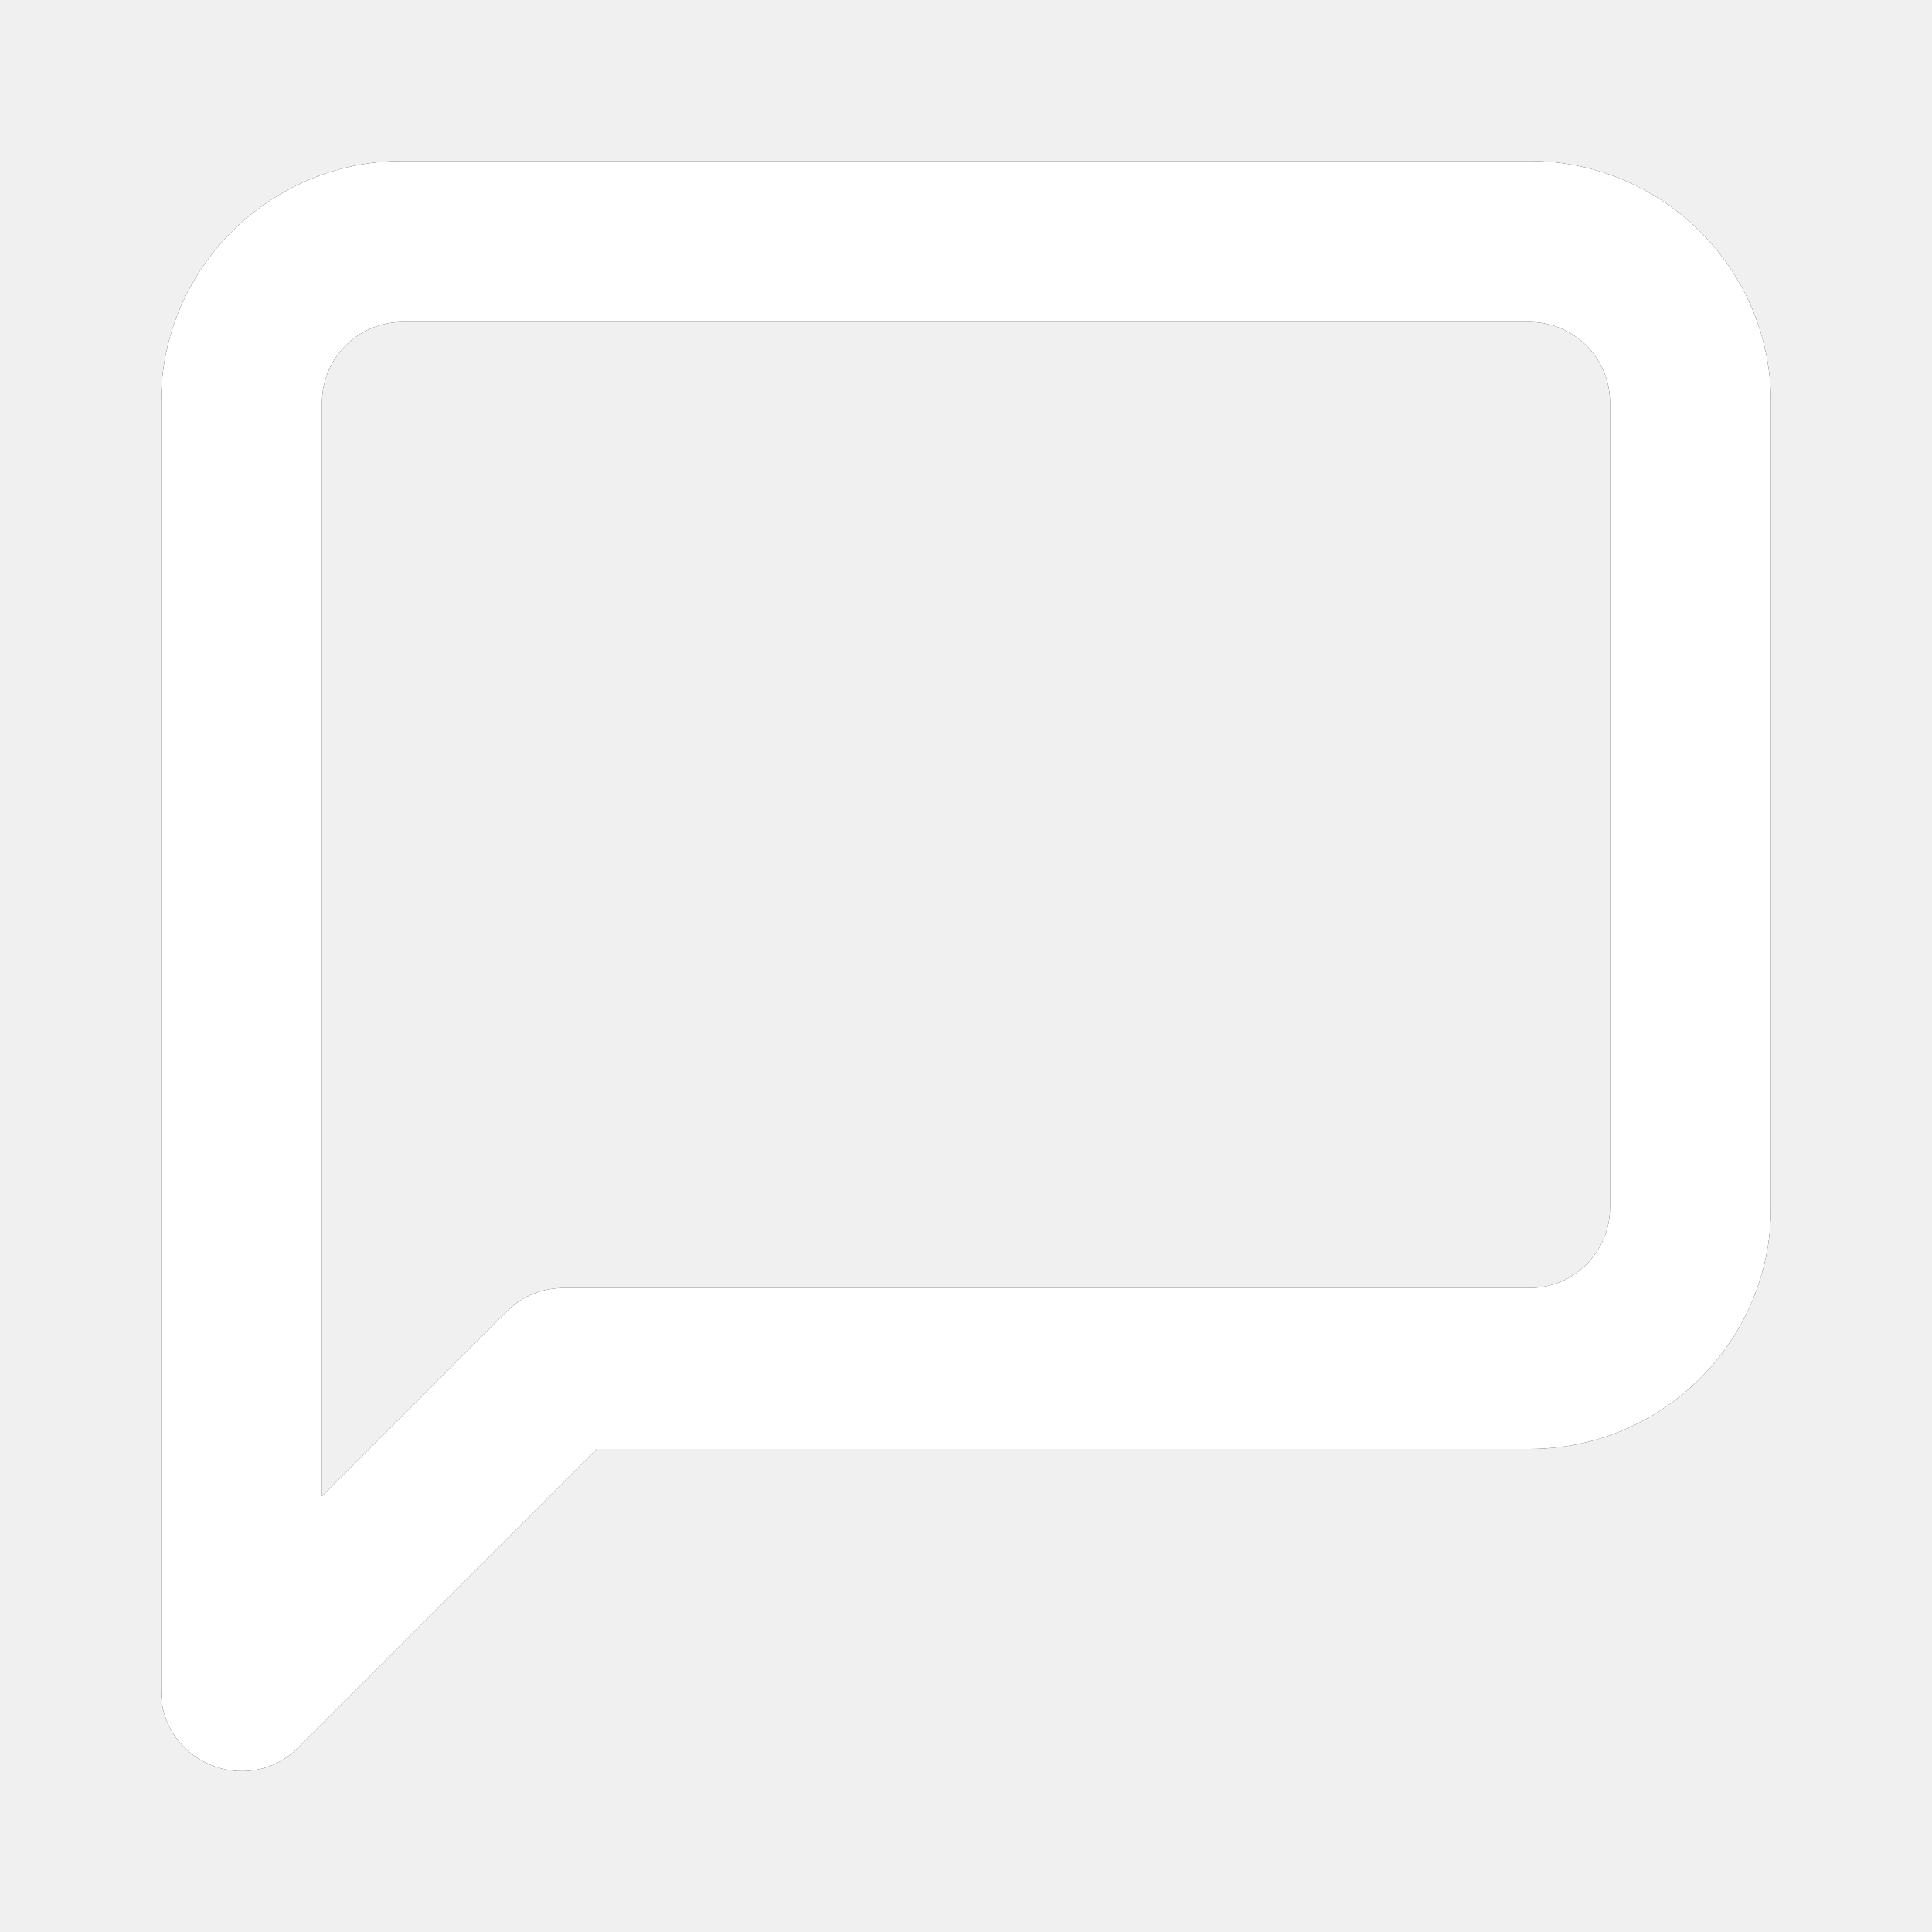
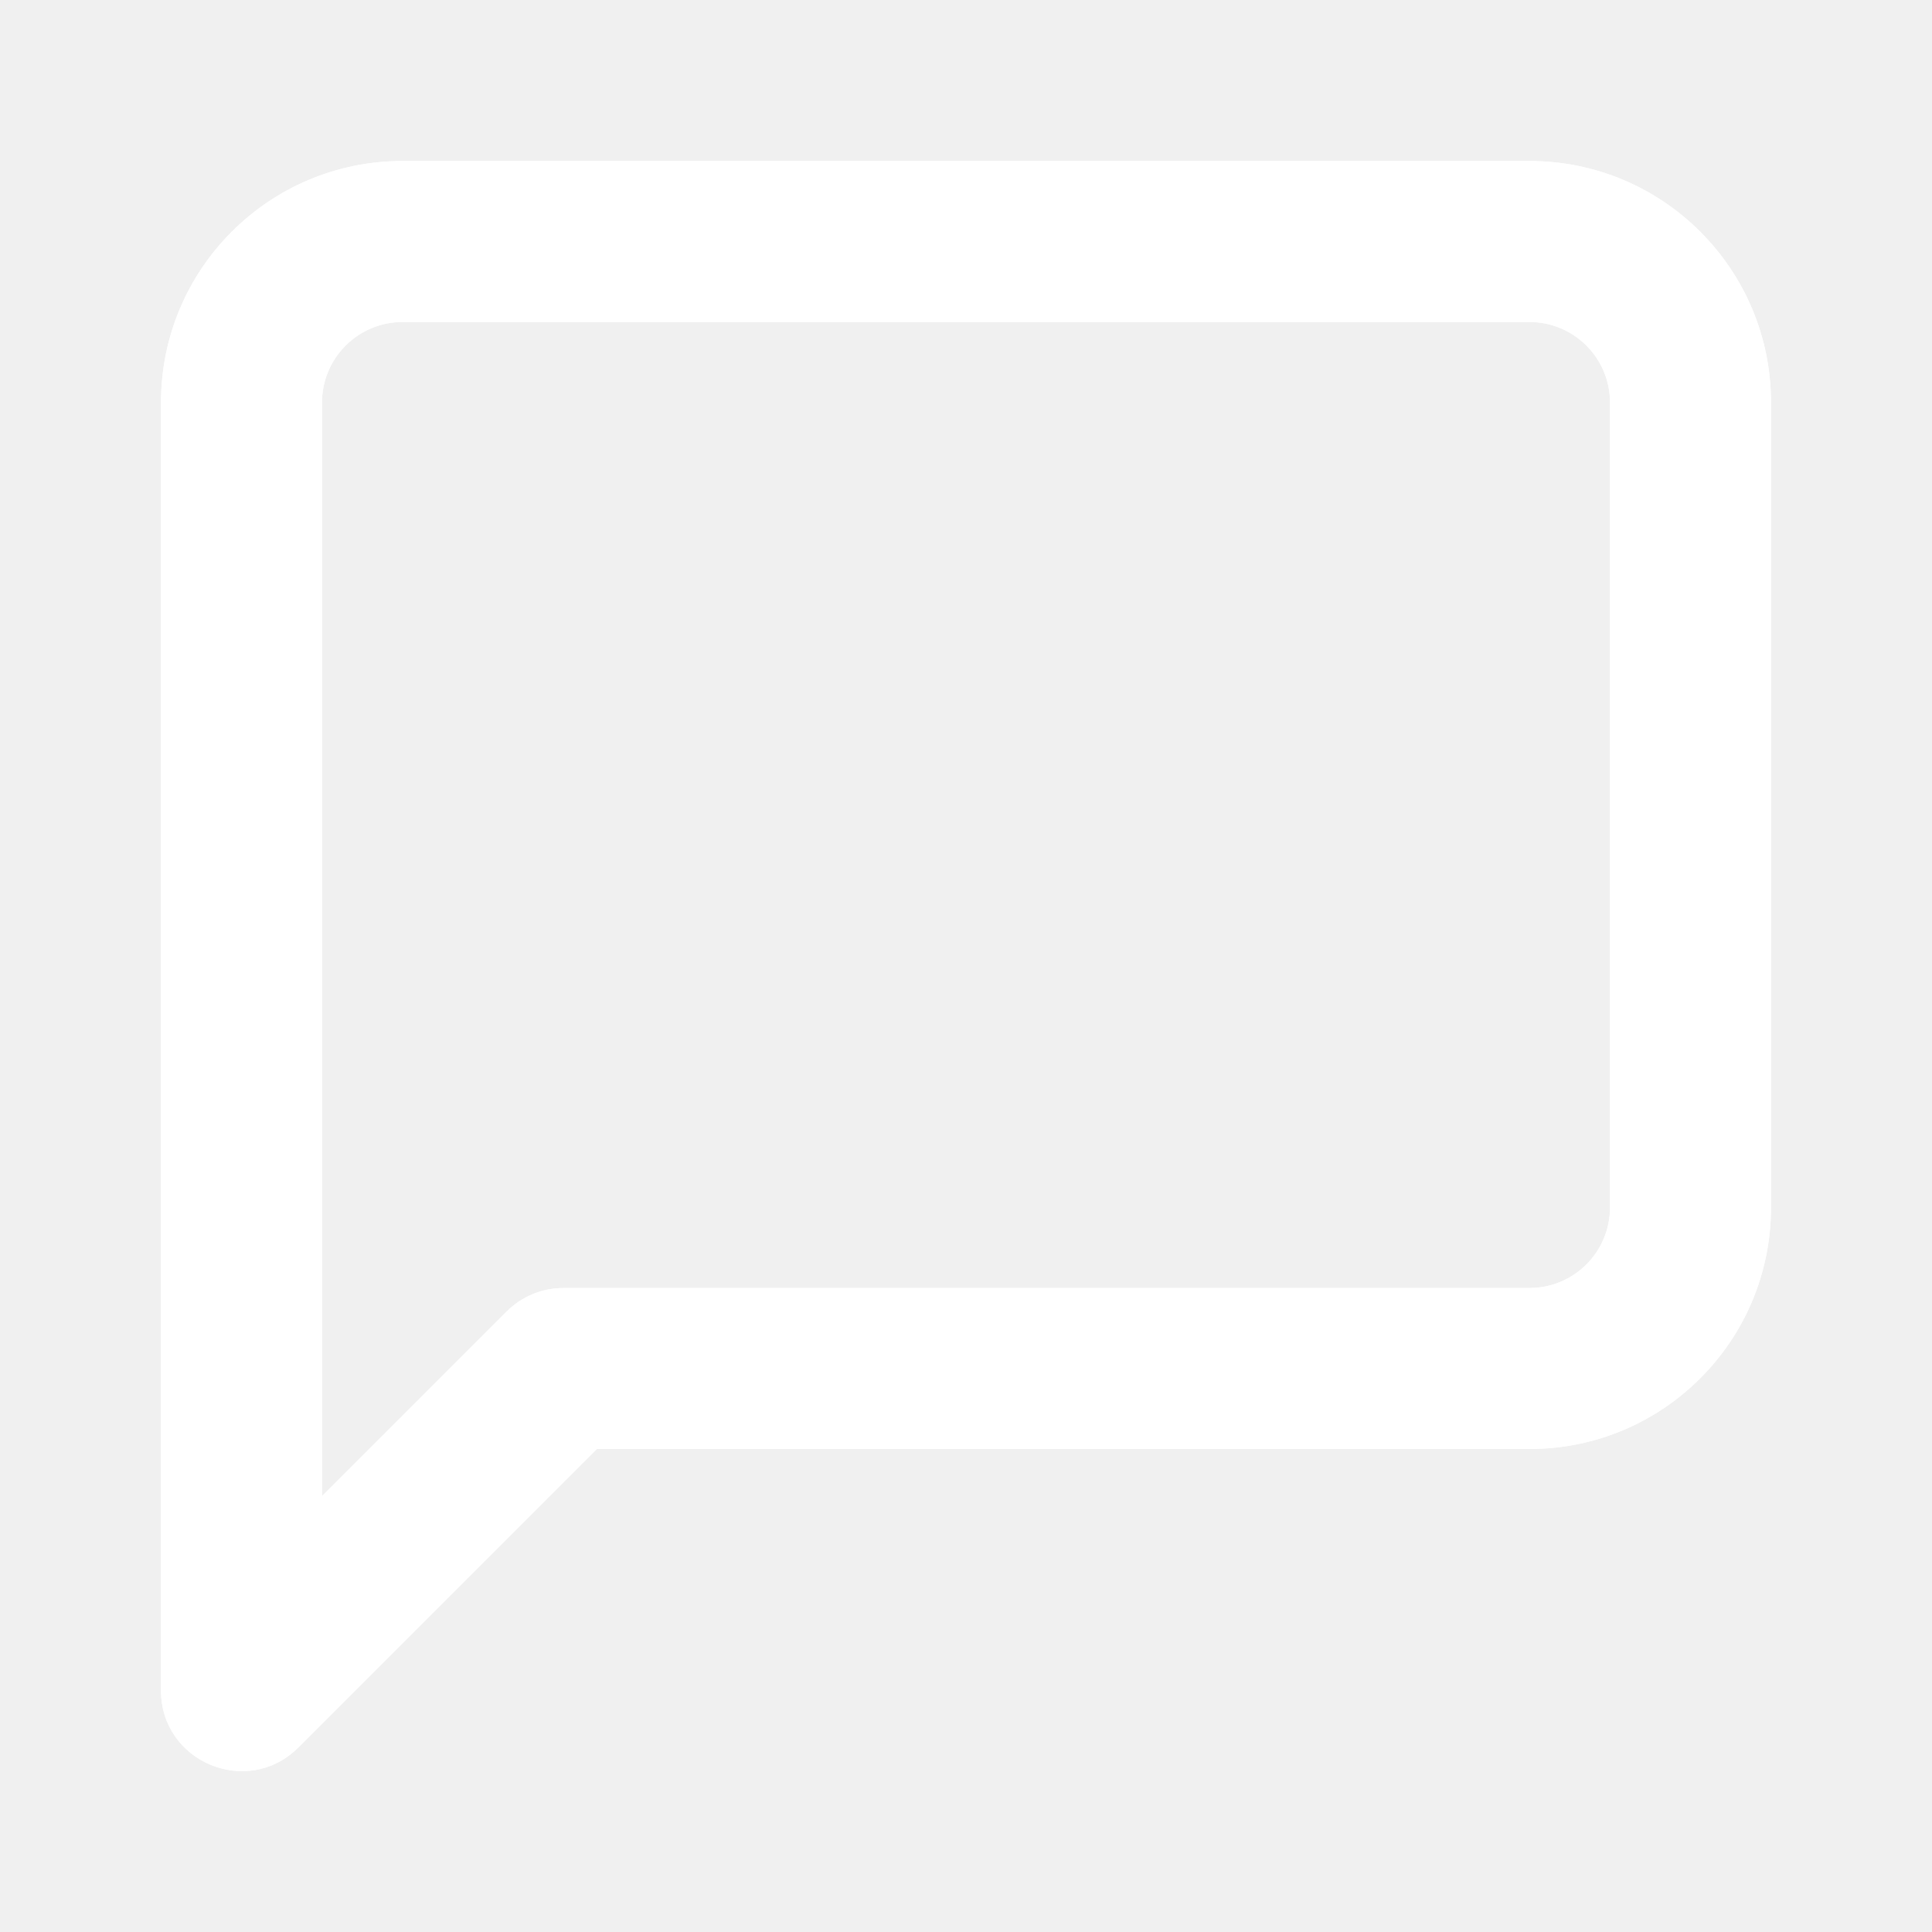
<svg xmlns="http://www.w3.org/2000/svg" xmlns:xlink="http://www.w3.org/1999/xlink" width="24px" height="24px" viewBox="0 0 24 24" version="1.1">
  <defs>
    <path d="M6.293,16.293 C6.48,16.105 6.735,16 7,16 L19,16 C19.552,16 20,15.552 20,15 L20,5 C20,4.448 19.552,4 19,4 L5,4 C4.448,4 4,4.448 4,5 L4,18.586 L6.293,16.293 Z M7.414,18 L3.707,21.707 C3.077,22.337 2,21.891 2,21 L2,5 C2,3.343 3.343,2 5,2 L19,2 C20.657,2 22,3.343 22,5 L22,15 C22,16.657 20.657,18 19,18 L7.414,18 Z" id="path-1" />
  </defs>
  <g id="Symbols" stroke="none" stroke-width="1" fill="none" fill-rule="evenodd">
    <g id="atoms/icons/ui/chat">
      <mask id="mask-2" fill="white">
        <use xlink:href="#path-1" />
      </mask>
-       <use id="Shape" fill="#000000" fill-rule="nonzero" xlink:href="#path-1" />
+       <use id="Shape" fill="#fff" fill-rule="nonzero" xlink:href="#path-1" />
      <g id="fill/neutral/N-3" mask="url(#mask-2)" fill="#fff">
        <rect id="Rectangle-Copy-20" x="0" y="0" width="24" height="24" />
      </g>
    </g>
  </g>
</svg>
